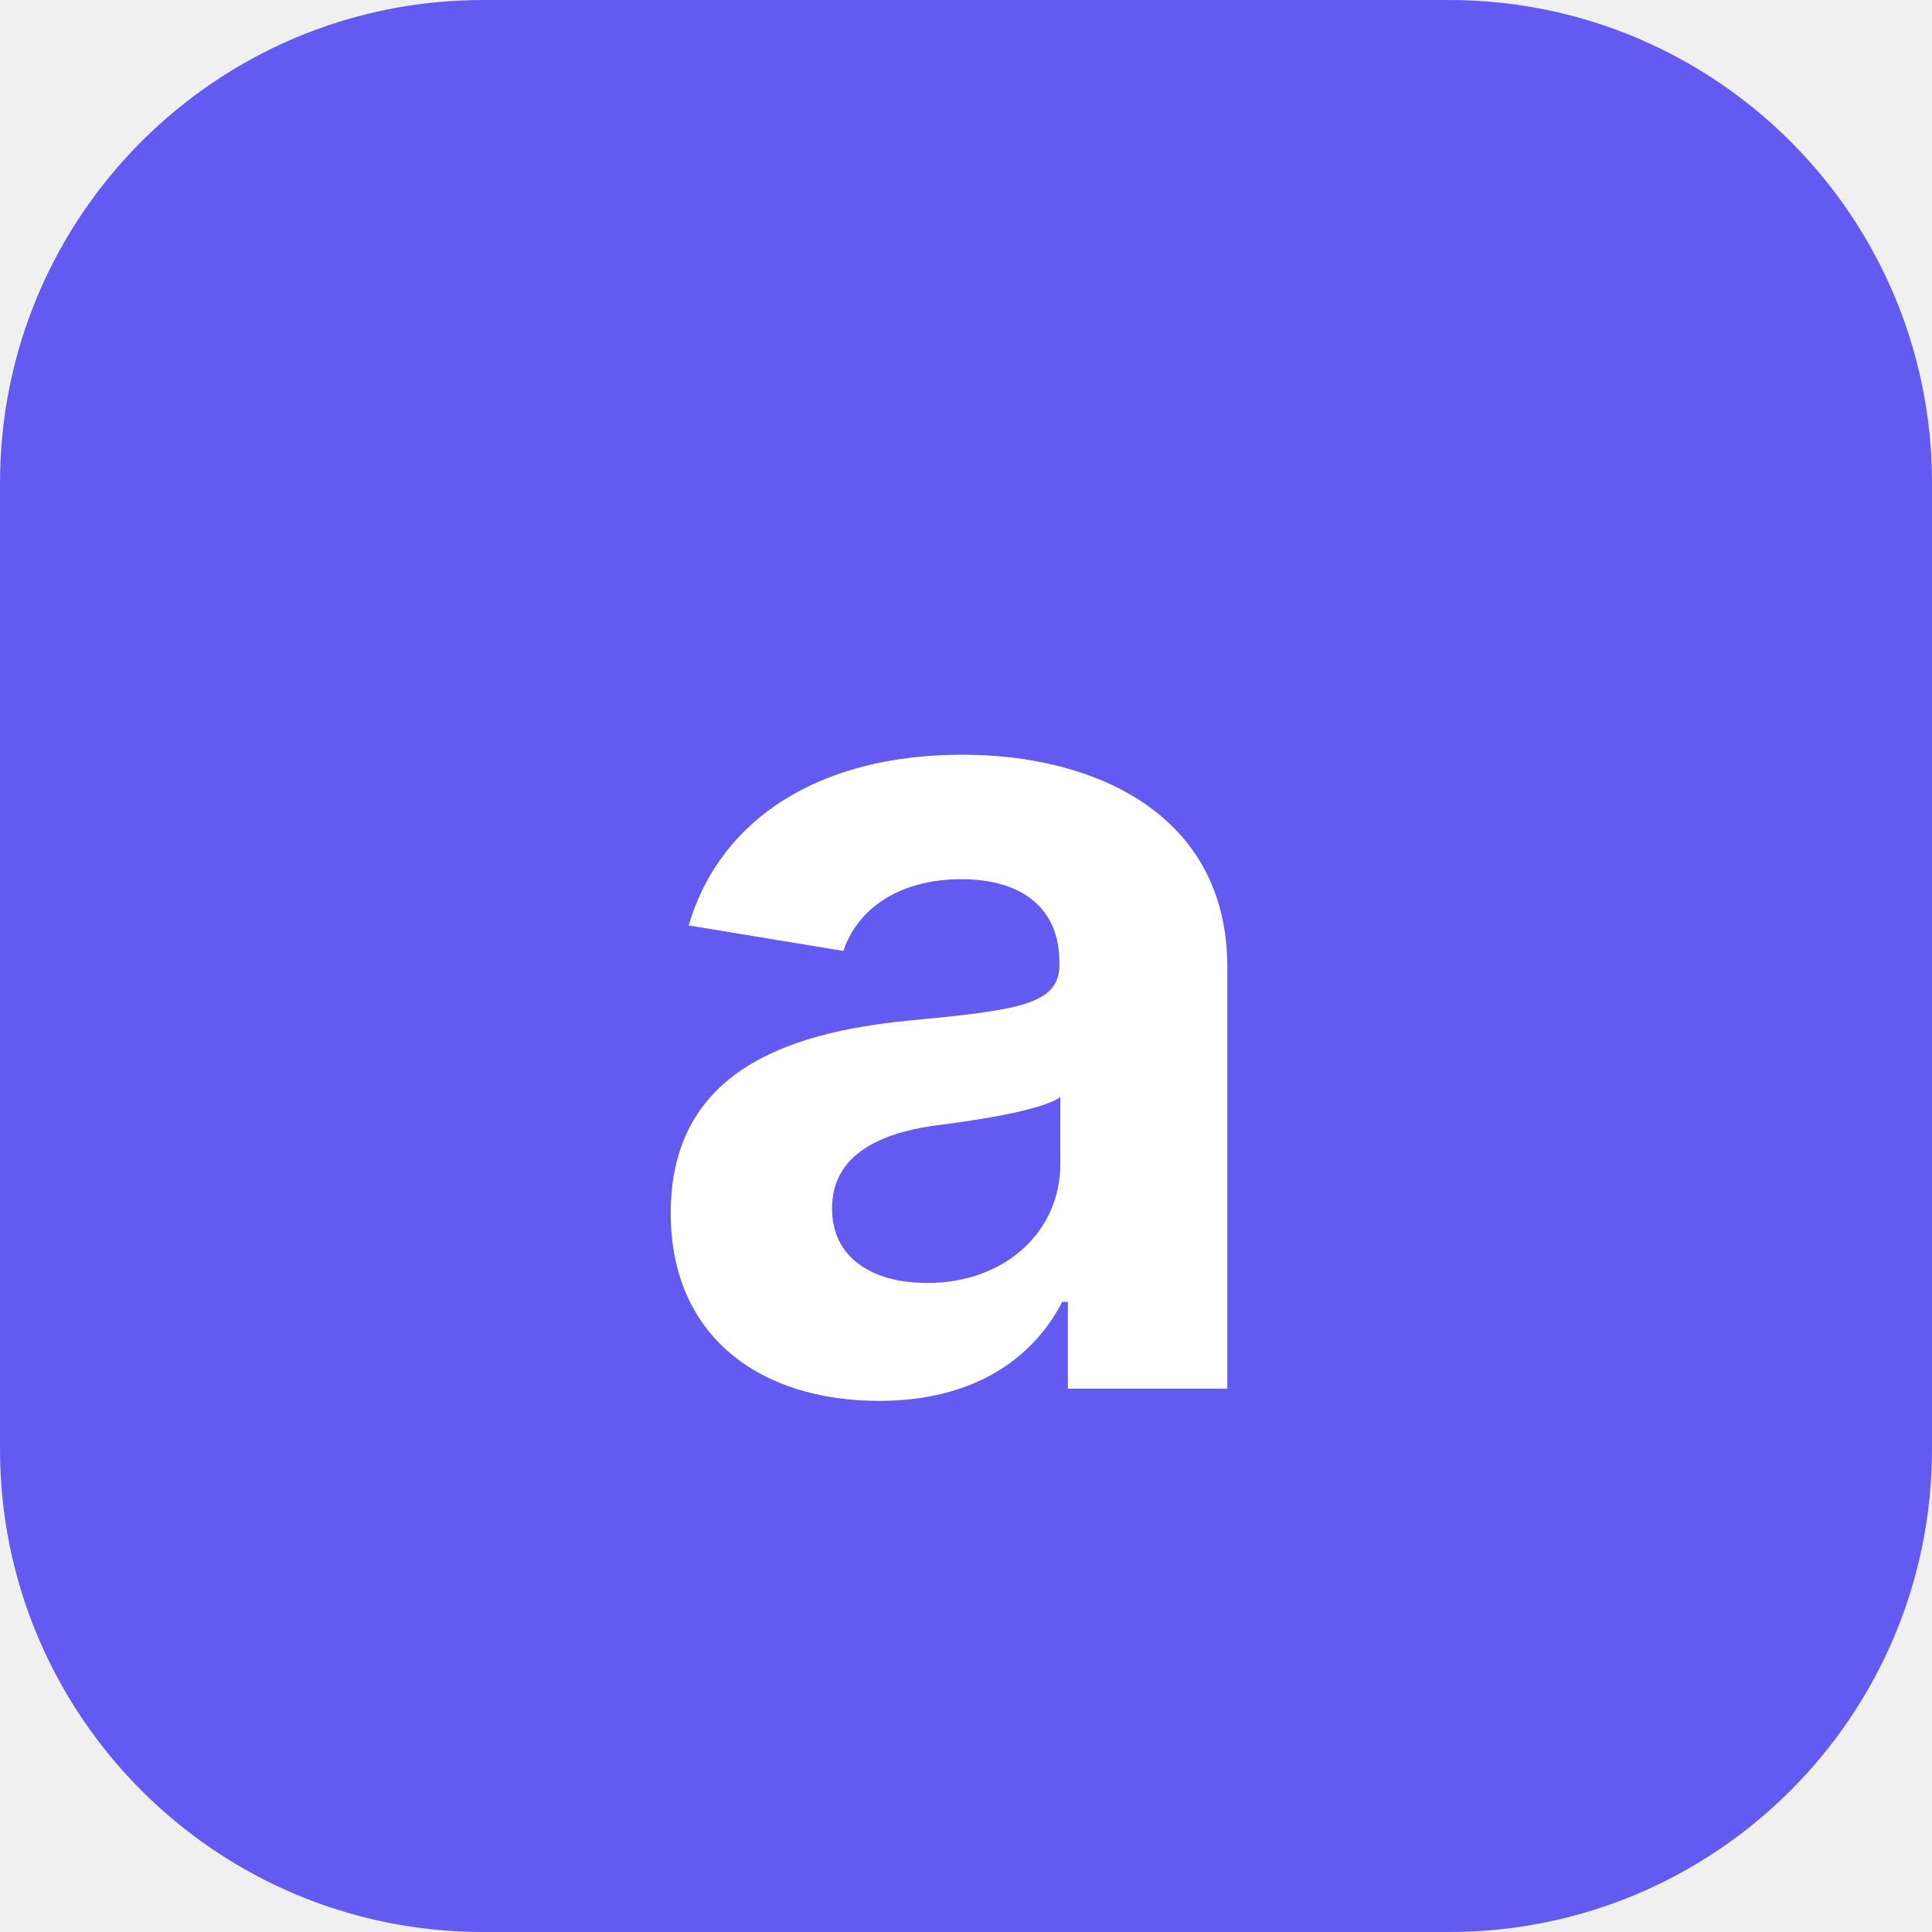
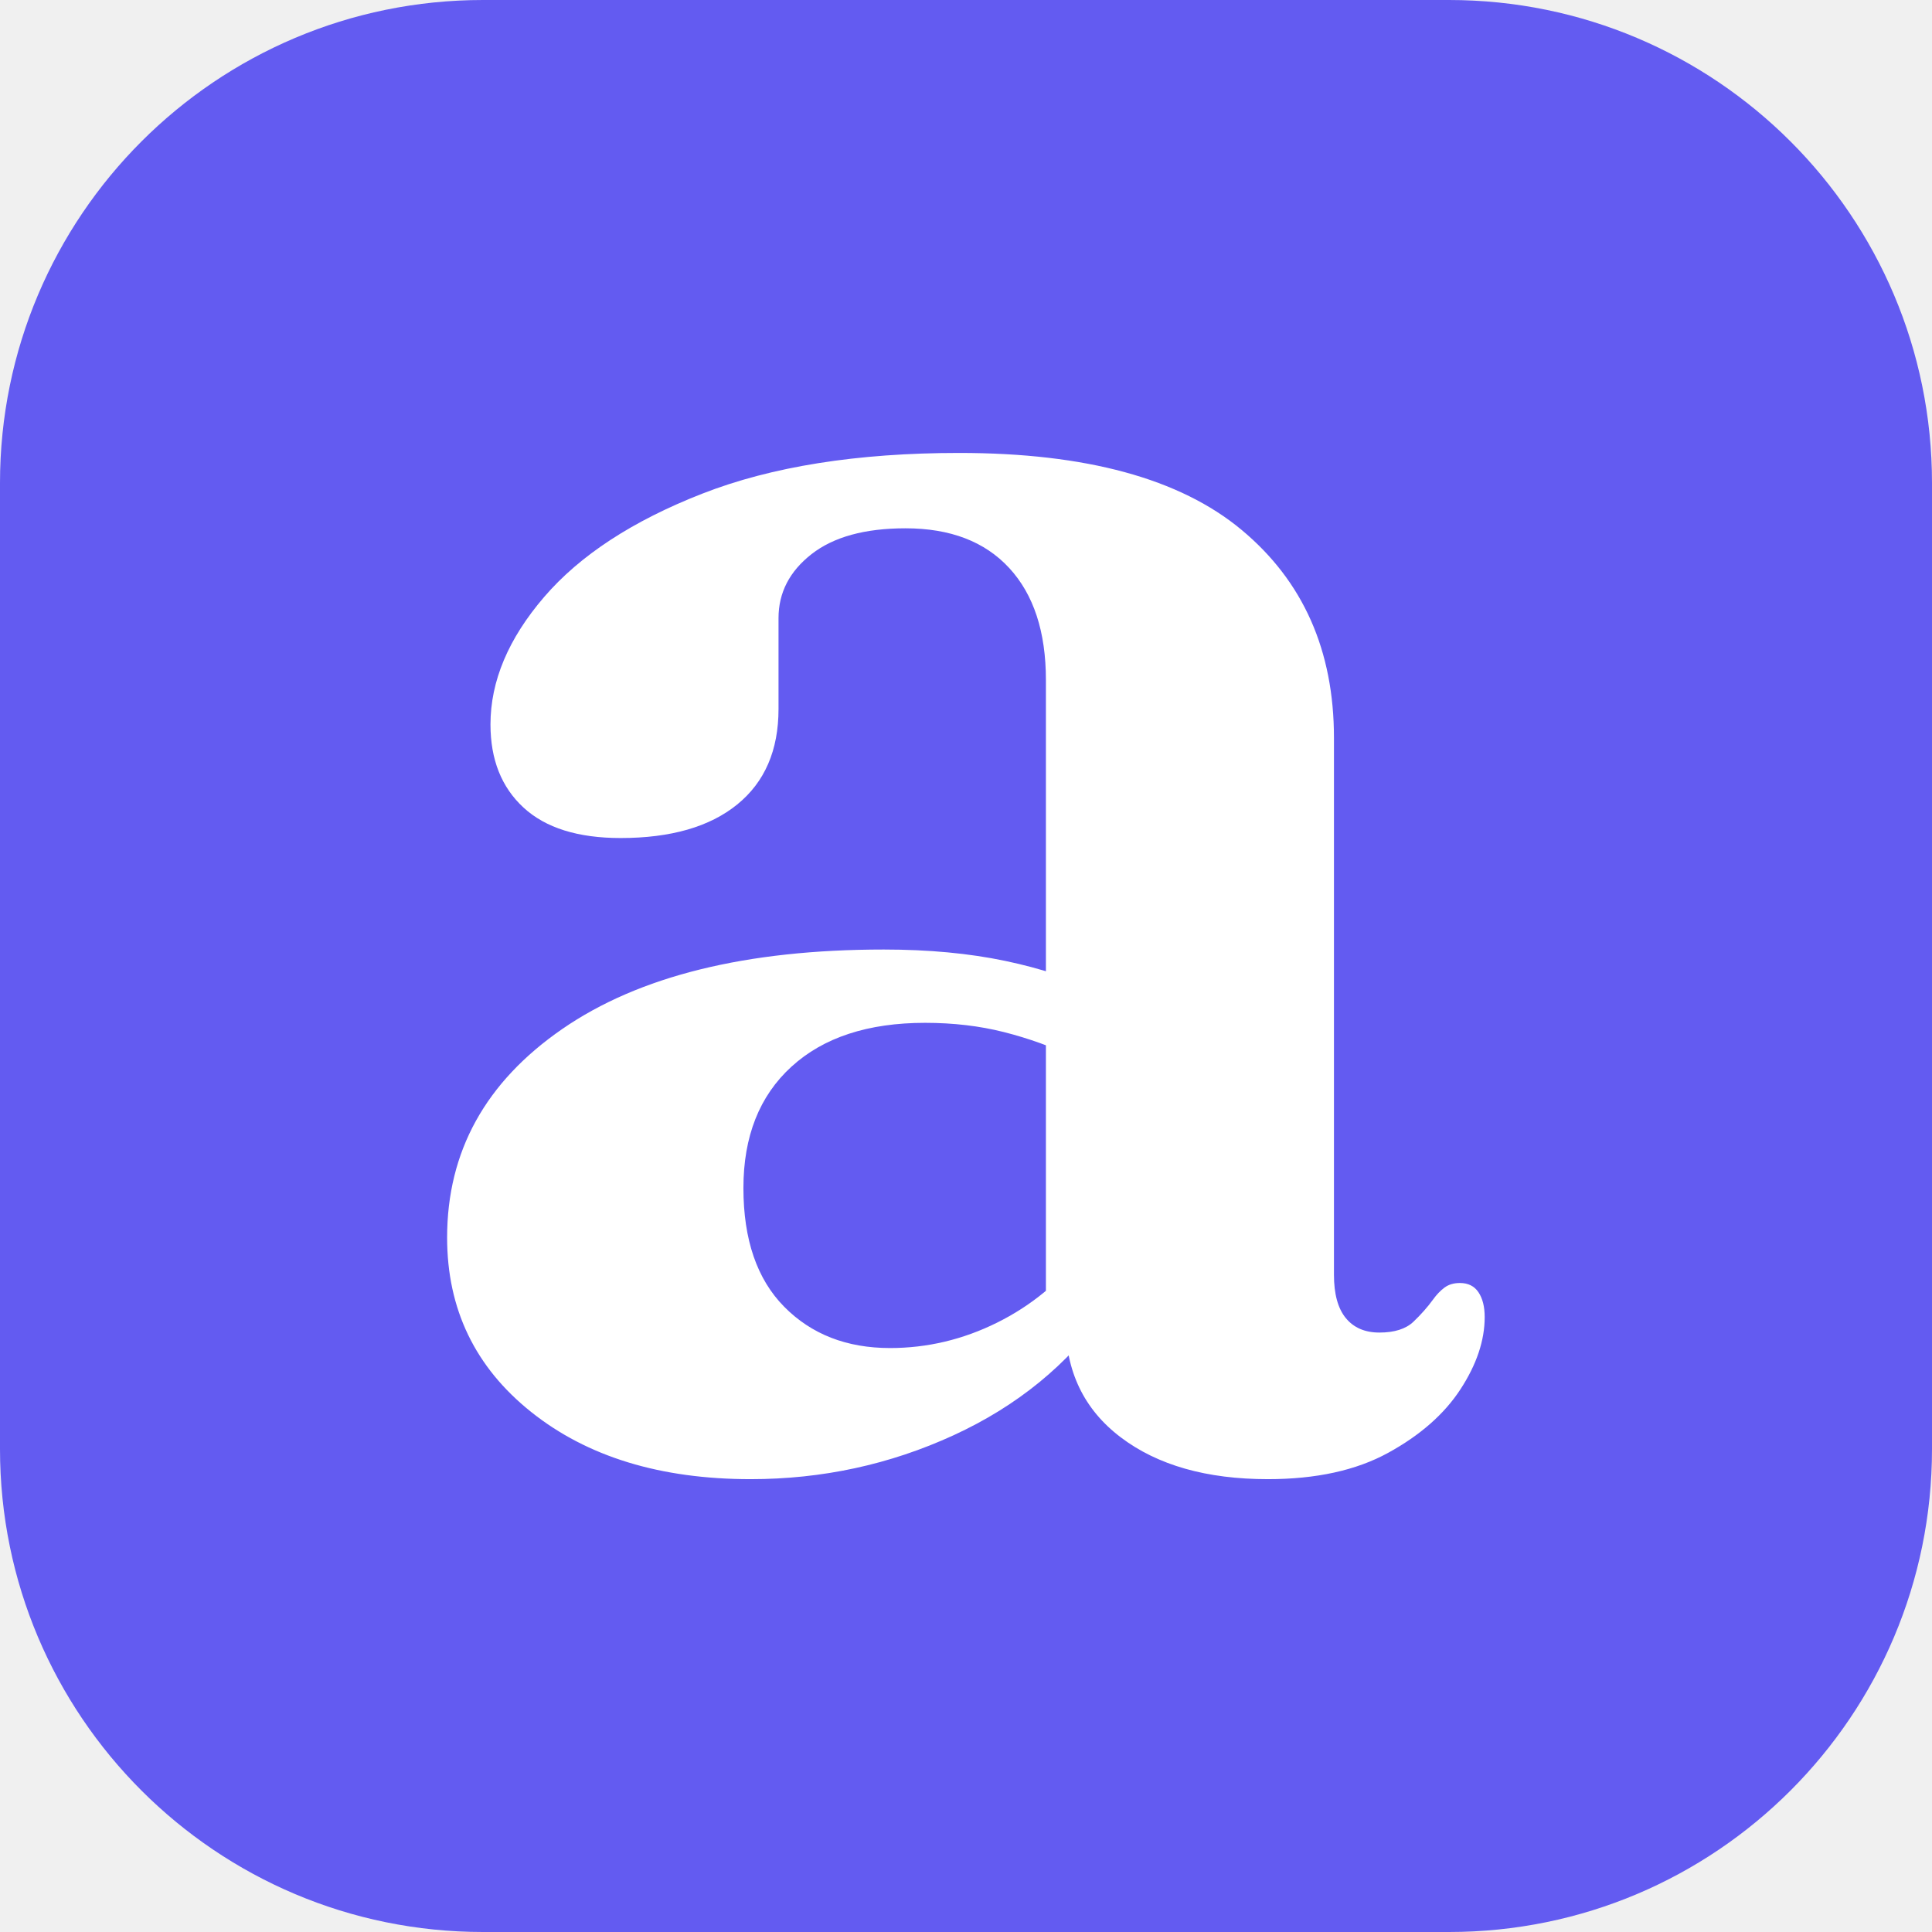
<svg xmlns="http://www.w3.org/2000/svg" viewBox="0 0 32 32">
  <rect width="32" height="32" rx="8" fill="#635bf1" />
-   <text x="16" y="23" text-anchor="middle" font-family="Inter, Arial, sans-serif" font-size="19" font-weight="700" fill="#ffffff">a</text>
+   <path fill="#ffffff" transform="translate(5.935 24.072) scale(0.0171 -0.0171)" d="M685 127V148L666 152V749Q666 819 630.5 857.5Q595 896 530 896Q471 896 439.0 871.0Q407 846 407 809V721Q407 661 367.0 628.5Q327 596 254 596Q192 596 160.0 625.5Q128 655 128 706Q128 769 180.0 829.5Q232 890 333.0 929.5Q434 969 582 969Q766 969 855.5 894.5Q945 820 945 693V173Q945 145 956.5 131.0Q968 117 989 117Q1011 117 1022.0 127.5Q1033 138 1041 149Q1046 156 1052.0 160.5Q1058 165 1067 165Q1079 165 1085.0 156.0Q1091 147 1091 132Q1091 98 1067.5 62.0Q1044 26 997.5 0.5Q951 -25 881 -25Q792 -25 738.5 15.5Q685 56 685 127ZM86 209Q86 334 197.5 411.0Q309 488 509 488Q574 488 626.5 477.0Q679 466 717 447L695 383Q661 399 625.5 408.0Q590 417 549 417Q466 417 419.5 374.5Q373 332 373 257Q373 182 412.5 142.0Q452 102 515 102Q569 102 618.5 126.5Q668 151 702 195L724 138Q669 60 576.5 17.5Q484 -25 380 -25Q249 -25 167.5 40.0Q86 105 86 209Z" />
</svg>
